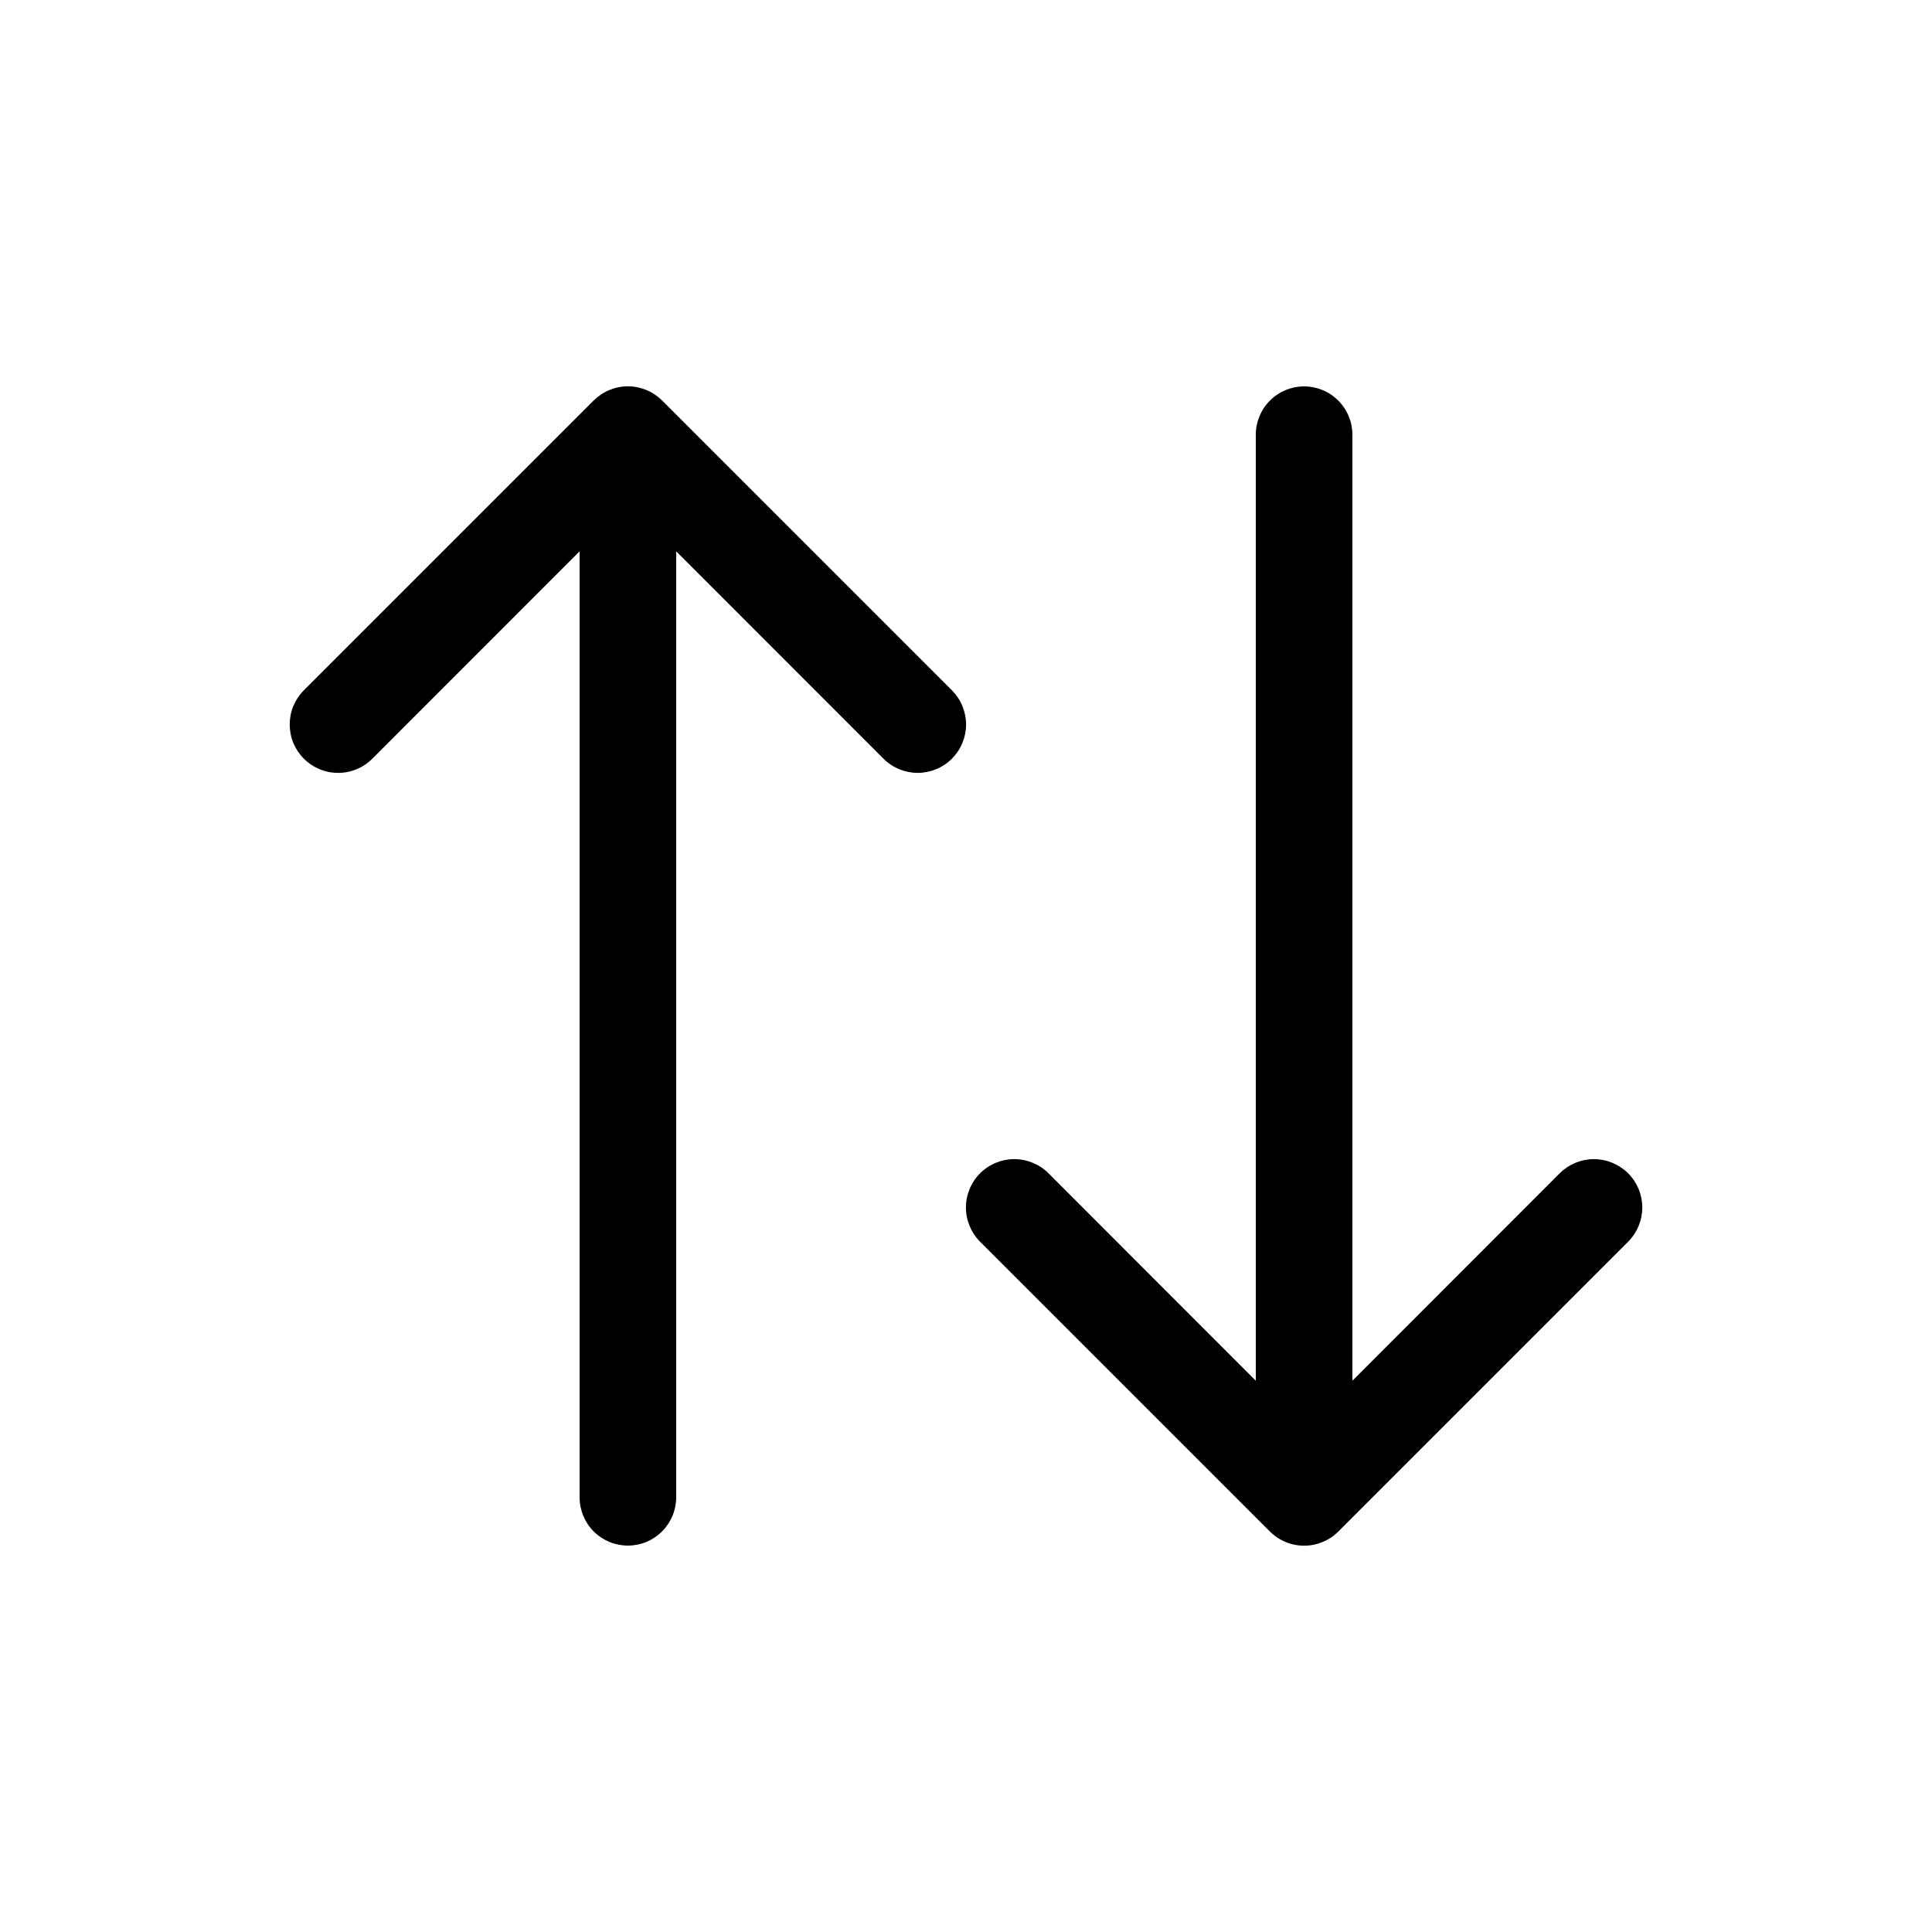
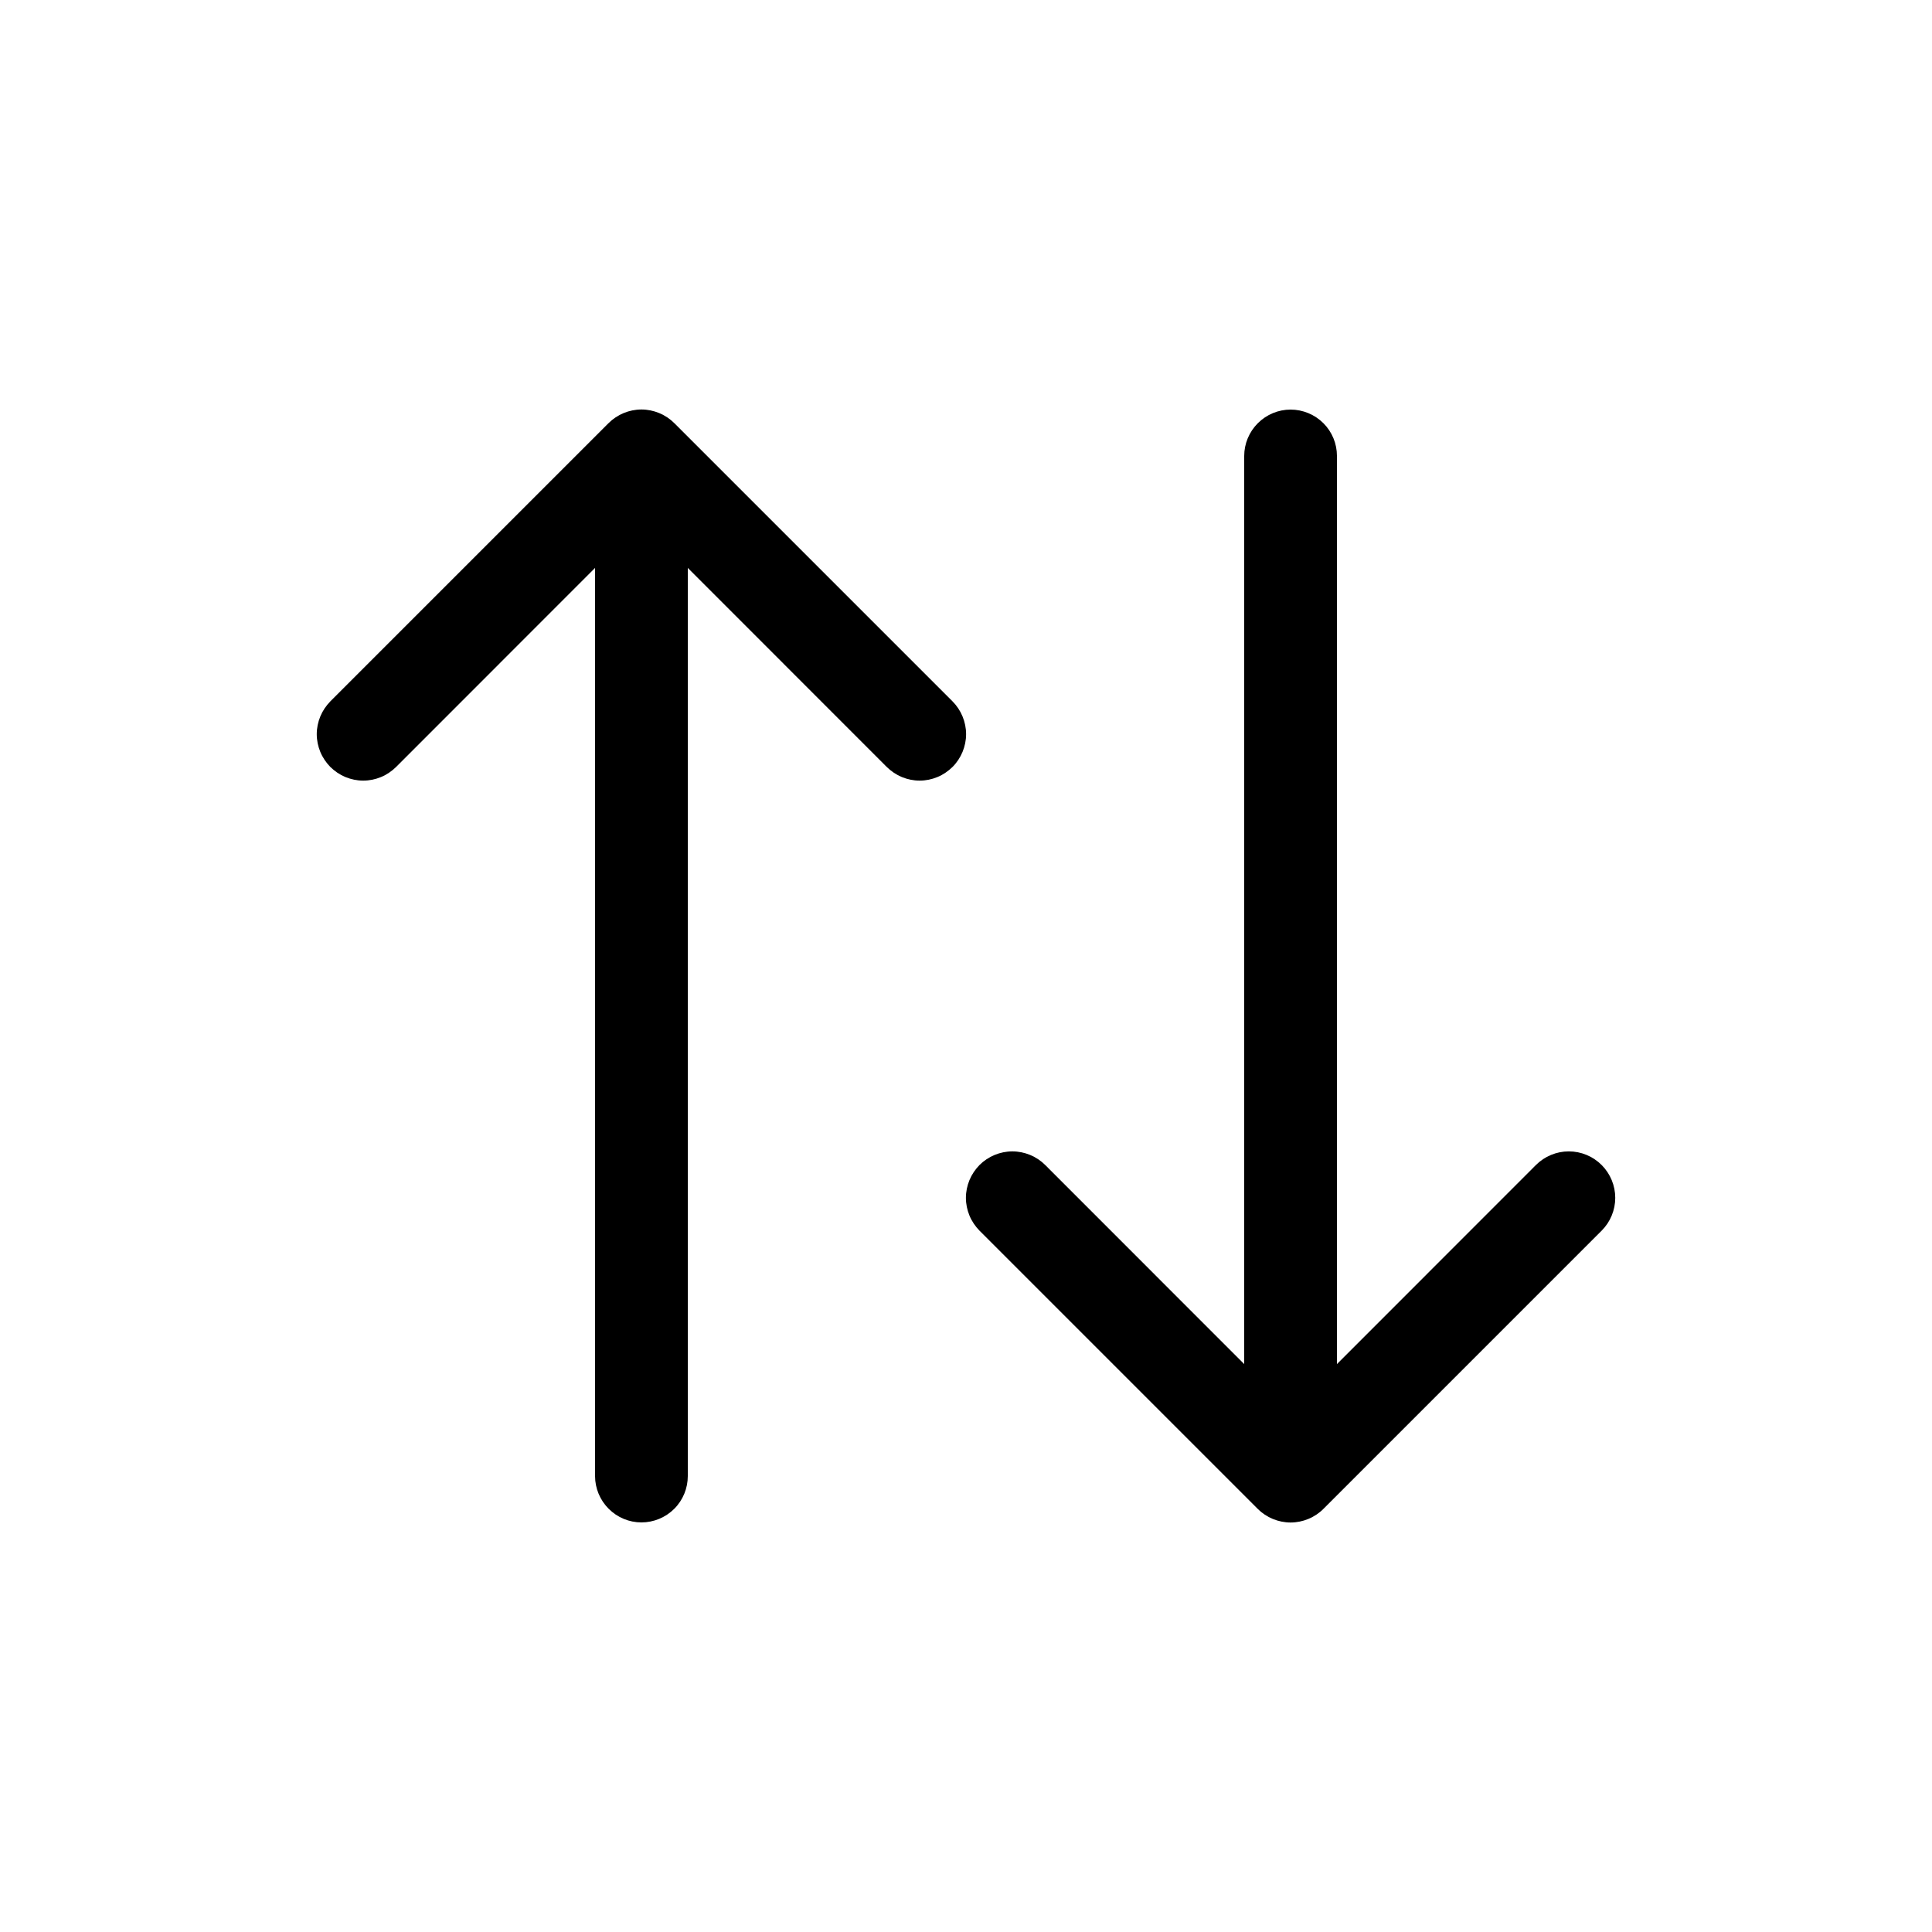
- <svg xmlns="http://www.w3.org/2000/svg" width="24" height="24" viewBox="0 0 24 24" fill="none">
-   <path d="M3.775 9.425C3.719 9.369 3.675 9.303 3.644 9.23C3.614 9.157 3.599 9.079 3.599 9C3.599 8.921 3.614 8.843 3.644 8.77C3.675 8.697 3.719 8.631 3.775 8.575L7.375 4.975C7.431 4.92 7.497 4.875 7.57 4.845C7.643 4.815 7.721 4.799 7.8 4.799C7.879 4.799 7.957 4.815 8.03 4.845C8.103 4.875 8.169 4.92 8.225 4.975L11.825 8.575C11.88 8.631 11.925 8.697 11.955 8.77C11.985 8.843 12.001 8.921 12.001 9C12.001 9.079 11.985 9.157 11.955 9.23C11.925 9.303 11.88 9.369 11.825 9.425C11.769 9.481 11.703 9.525 11.63 9.555C11.557 9.585 11.479 9.601 11.4 9.601C11.321 9.601 11.243 9.585 11.17 9.555C11.097 9.525 11.031 9.481 10.975 9.425L8.4 6.849L8.4 18.6C8.4 18.759 8.336 18.912 8.224 19.024C8.111 19.137 7.959 19.2 7.8 19.2C7.641 19.2 7.488 19.137 7.375 19.024C7.263 18.912 7.2 18.759 7.2 18.6L7.2 6.849L4.625 9.425C4.569 9.481 4.503 9.525 4.43 9.555C4.357 9.586 4.279 9.601 4.2 9.601C4.121 9.601 4.043 9.586 3.97 9.555C3.897 9.525 3.831 9.481 3.775 9.425Z" fill="black" />
-   <path d="M12.175 14.575C12.231 14.519 12.297 14.475 12.37 14.445C12.443 14.415 12.521 14.399 12.6 14.399C12.679 14.399 12.757 14.415 12.83 14.445C12.903 14.475 12.969 14.519 13.025 14.575L15.6 17.152L15.6 5.4C15.6 5.241 15.663 5.088 15.776 4.976C15.888 4.863 16.041 4.8 16.2 4.8C16.359 4.8 16.512 4.863 16.624 4.976C16.737 5.088 16.8 5.241 16.8 5.4L16.8 17.152L19.375 14.575C19.488 14.463 19.641 14.399 19.8 14.399C19.959 14.399 20.112 14.463 20.225 14.575C20.338 14.688 20.401 14.841 20.401 15C20.401 15.159 20.338 15.312 20.225 15.425L16.625 19.025C16.569 19.081 16.503 19.125 16.43 19.155C16.357 19.186 16.279 19.201 16.2 19.201C16.121 19.201 16.043 19.186 15.97 19.155C15.897 19.125 15.831 19.081 15.775 19.025L12.175 15.425C12.119 15.369 12.075 15.303 12.045 15.23C12.015 15.157 11.999 15.079 11.999 15C11.999 14.921 12.015 14.843 12.045 14.77C12.075 14.697 12.119 14.631 12.175 14.575Z" fill="black" />
+ <svg xmlns="http://www.w3.org/2000/svg" width="20" height="20" viewBox="0 0 20 20" fill="none">
+   <path d="M3.42 7.94C3.376 7.895 3.34 7.842 3.316 7.784C3.292 7.726 3.279 7.663 3.279 7.6C3.279 7.537 3.292 7.474 3.316 7.416C3.34 7.358 3.376 7.305 3.42 7.26L6.3 4.38C6.345 4.335 6.398 4.3 6.456 4.276C6.514 4.252 6.577 4.239 6.64 4.239C6.703 4.239 6.766 4.252 6.824 4.276C6.882 4.3 6.935 4.335 6.98 4.38L9.86 7.26C9.905 7.305 9.94 7.358 9.964 7.416C9.988 7.474 10.001 7.537 10.001 7.6C10.001 7.663 9.988 7.726 9.964 7.784C9.94 7.842 9.905 7.895 9.86 7.94C9.815 7.984 9.762 8.02 9.704 8.044C9.646 8.068 9.583 8.081 9.52 8.081C9.457 8.081 9.395 8.068 9.336 8.044C9.278 8.02 9.225 7.984 9.18 7.94L7.12 5.879L7.12 15.28C7.12 15.407 7.07 15.529 6.98 15.619C6.89 15.709 6.767 15.76 6.64 15.76C6.513 15.76 6.391 15.709 6.301 15.619C6.211 15.529 6.16 15.407 6.16 15.28L6.16 5.879L4.1 7.94C4.055 7.984 4.002 8.02 3.944 8.044C3.886 8.068 3.823 8.081 3.76 8.081C3.697 8.081 3.635 8.068 3.576 8.044C3.518 8.02 3.465 7.984 3.42 7.94Z" fill="black" />
+   <path d="M10.14 12.06C10.185 12.015 10.238 11.98 10.296 11.956C10.354 11.932 10.417 11.919 10.48 11.919C10.543 11.919 10.606 11.932 10.664 11.956C10.722 11.98 10.775 12.015 10.82 12.06L12.88 14.121L12.88 4.72C12.88 4.593 12.931 4.471 13.021 4.381C13.111 4.291 13.233 4.24 13.36 4.24C13.487 4.24 13.61 4.291 13.7 4.381C13.79 4.471 13.84 4.593 13.84 4.72L13.84 14.121L15.9 12.06C15.99 11.97 16.113 11.919 16.24 11.919C16.368 11.919 16.49 11.97 16.58 12.06C16.67 12.15 16.721 12.273 16.721 12.4C16.721 12.527 16.67 12.65 16.58 12.74L13.7 15.62C13.655 15.665 13.602 15.7 13.544 15.724C13.486 15.748 13.423 15.761 13.36 15.761C13.297 15.761 13.235 15.748 13.176 15.724C13.118 15.7 13.065 15.665 13.02 15.62L10.14 12.74C10.096 12.695 10.06 12.642 10.036 12.584C10.012 12.526 9.999 12.463 9.999 12.4C9.999 12.337 10.012 12.274 10.036 12.216C10.06 12.158 10.096 12.105 10.14 12.06Z" fill="black" />
</svg>
